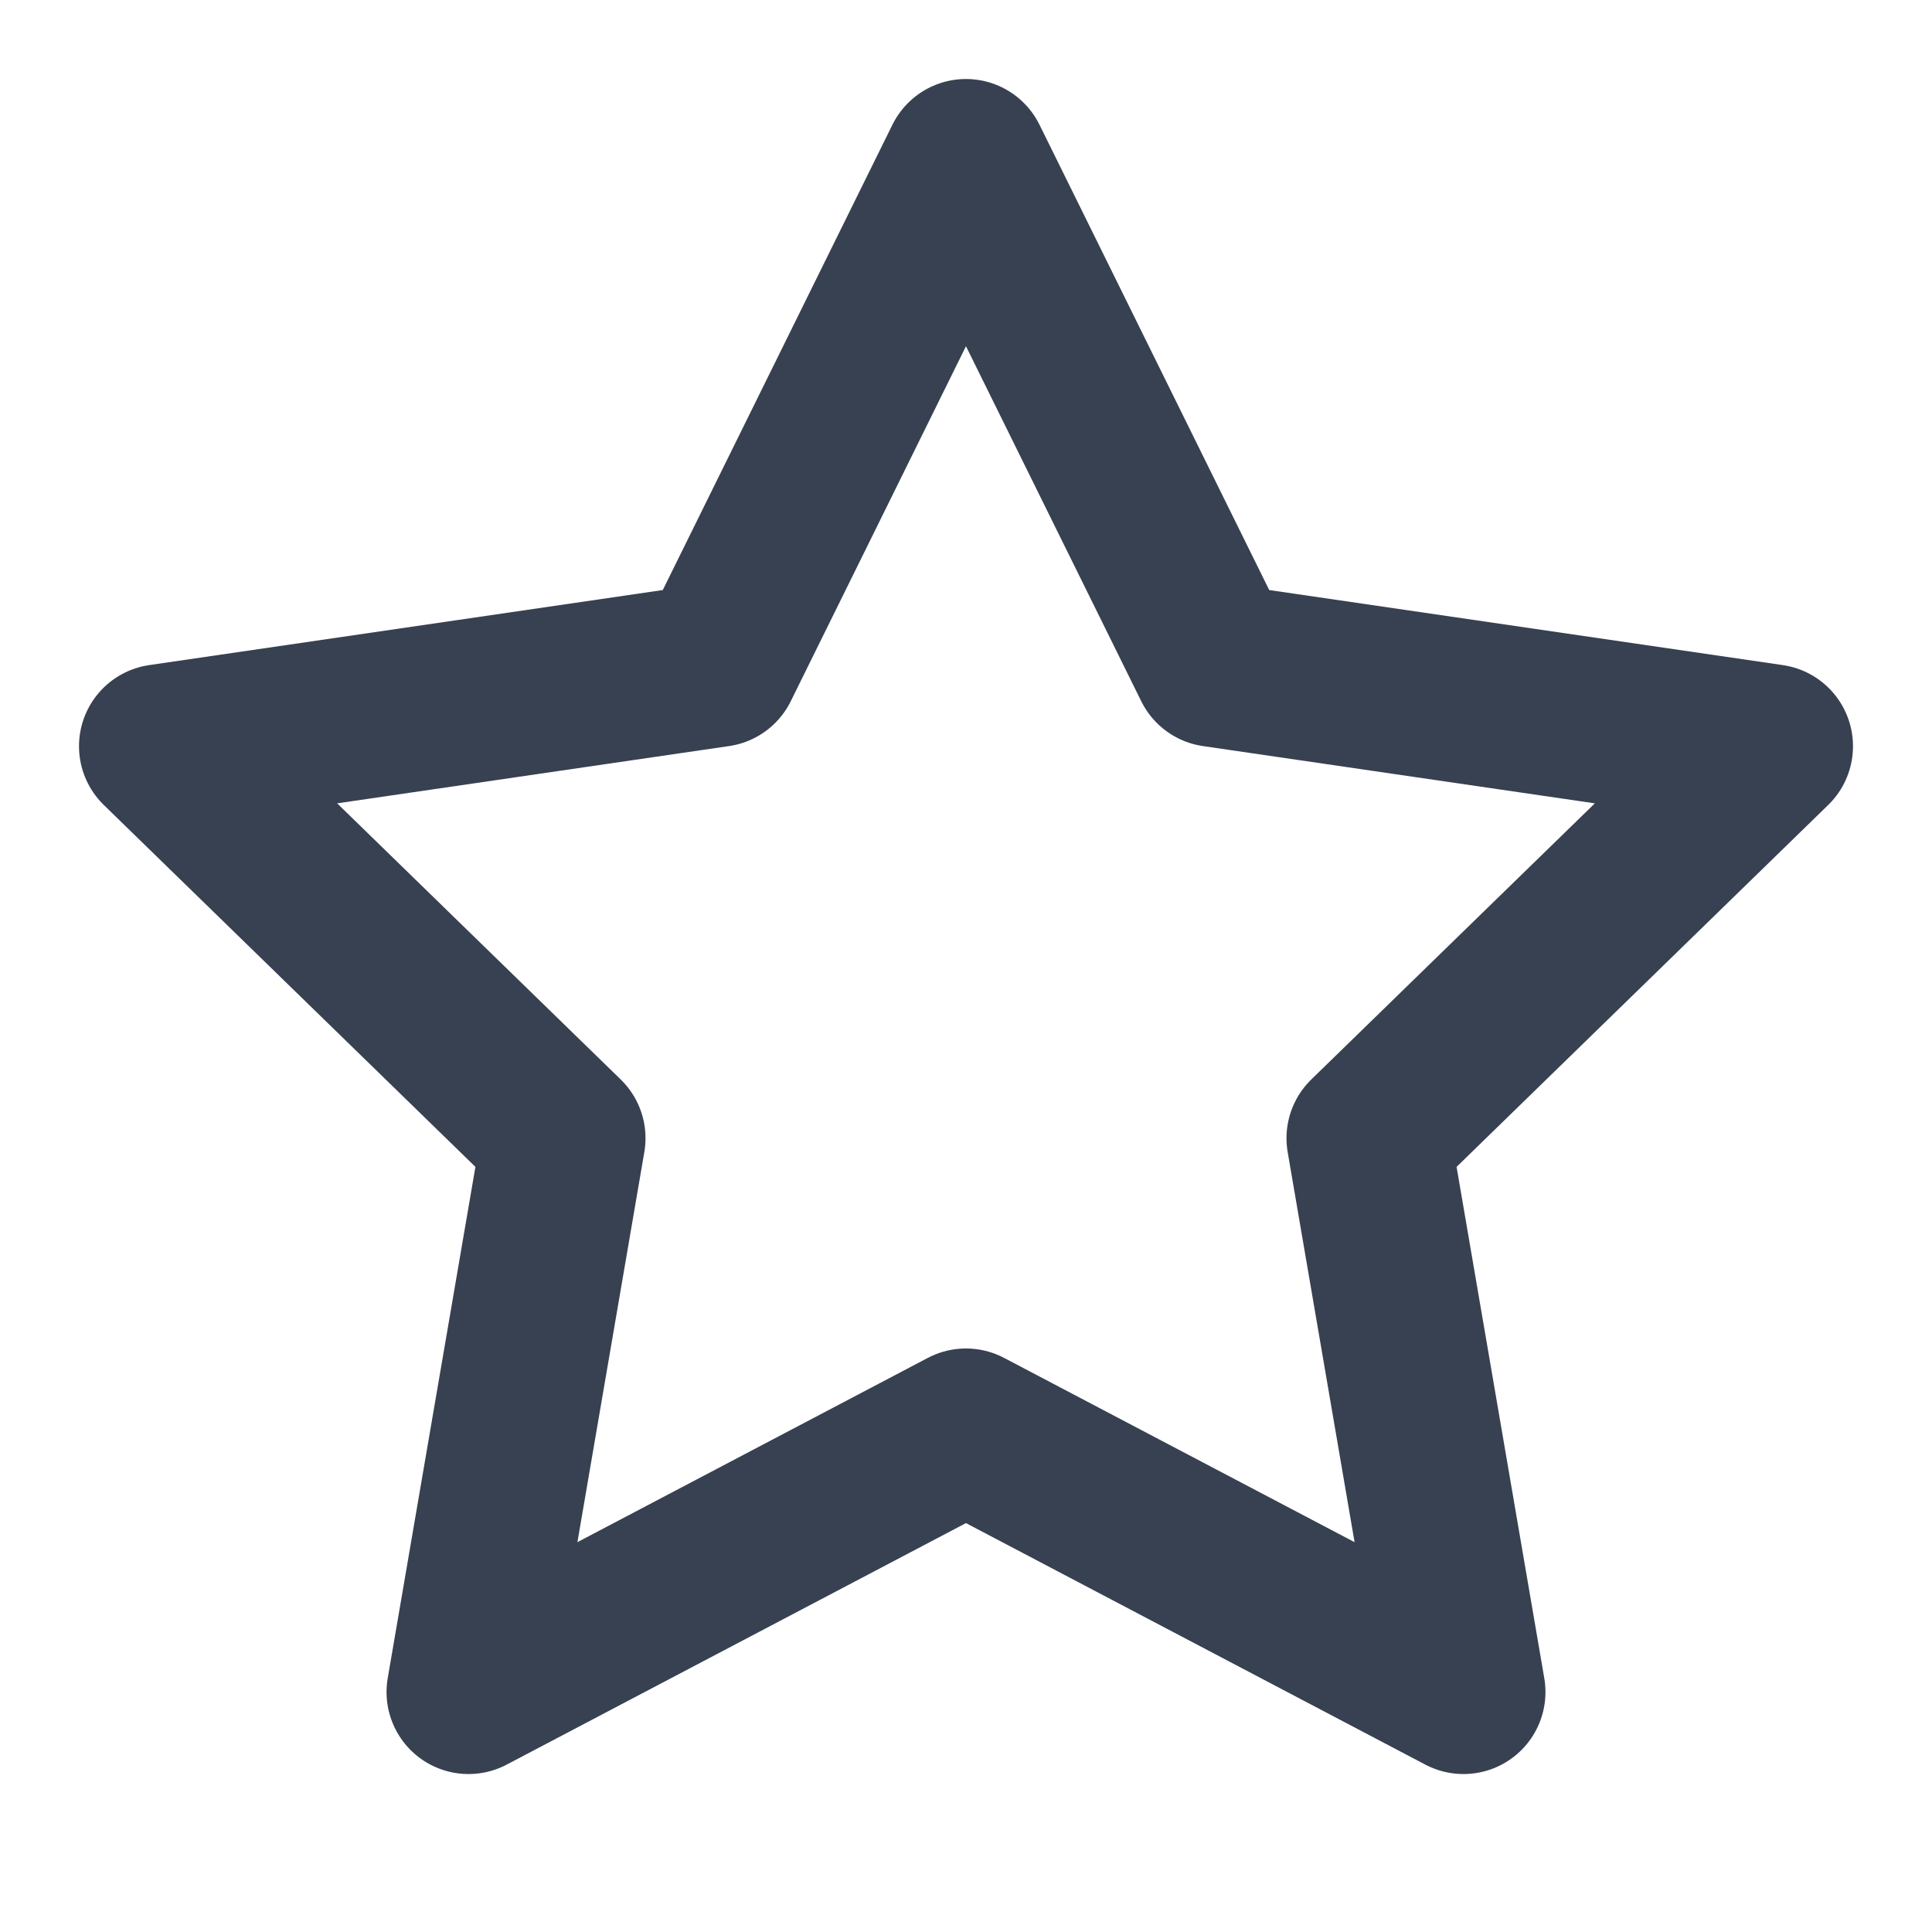
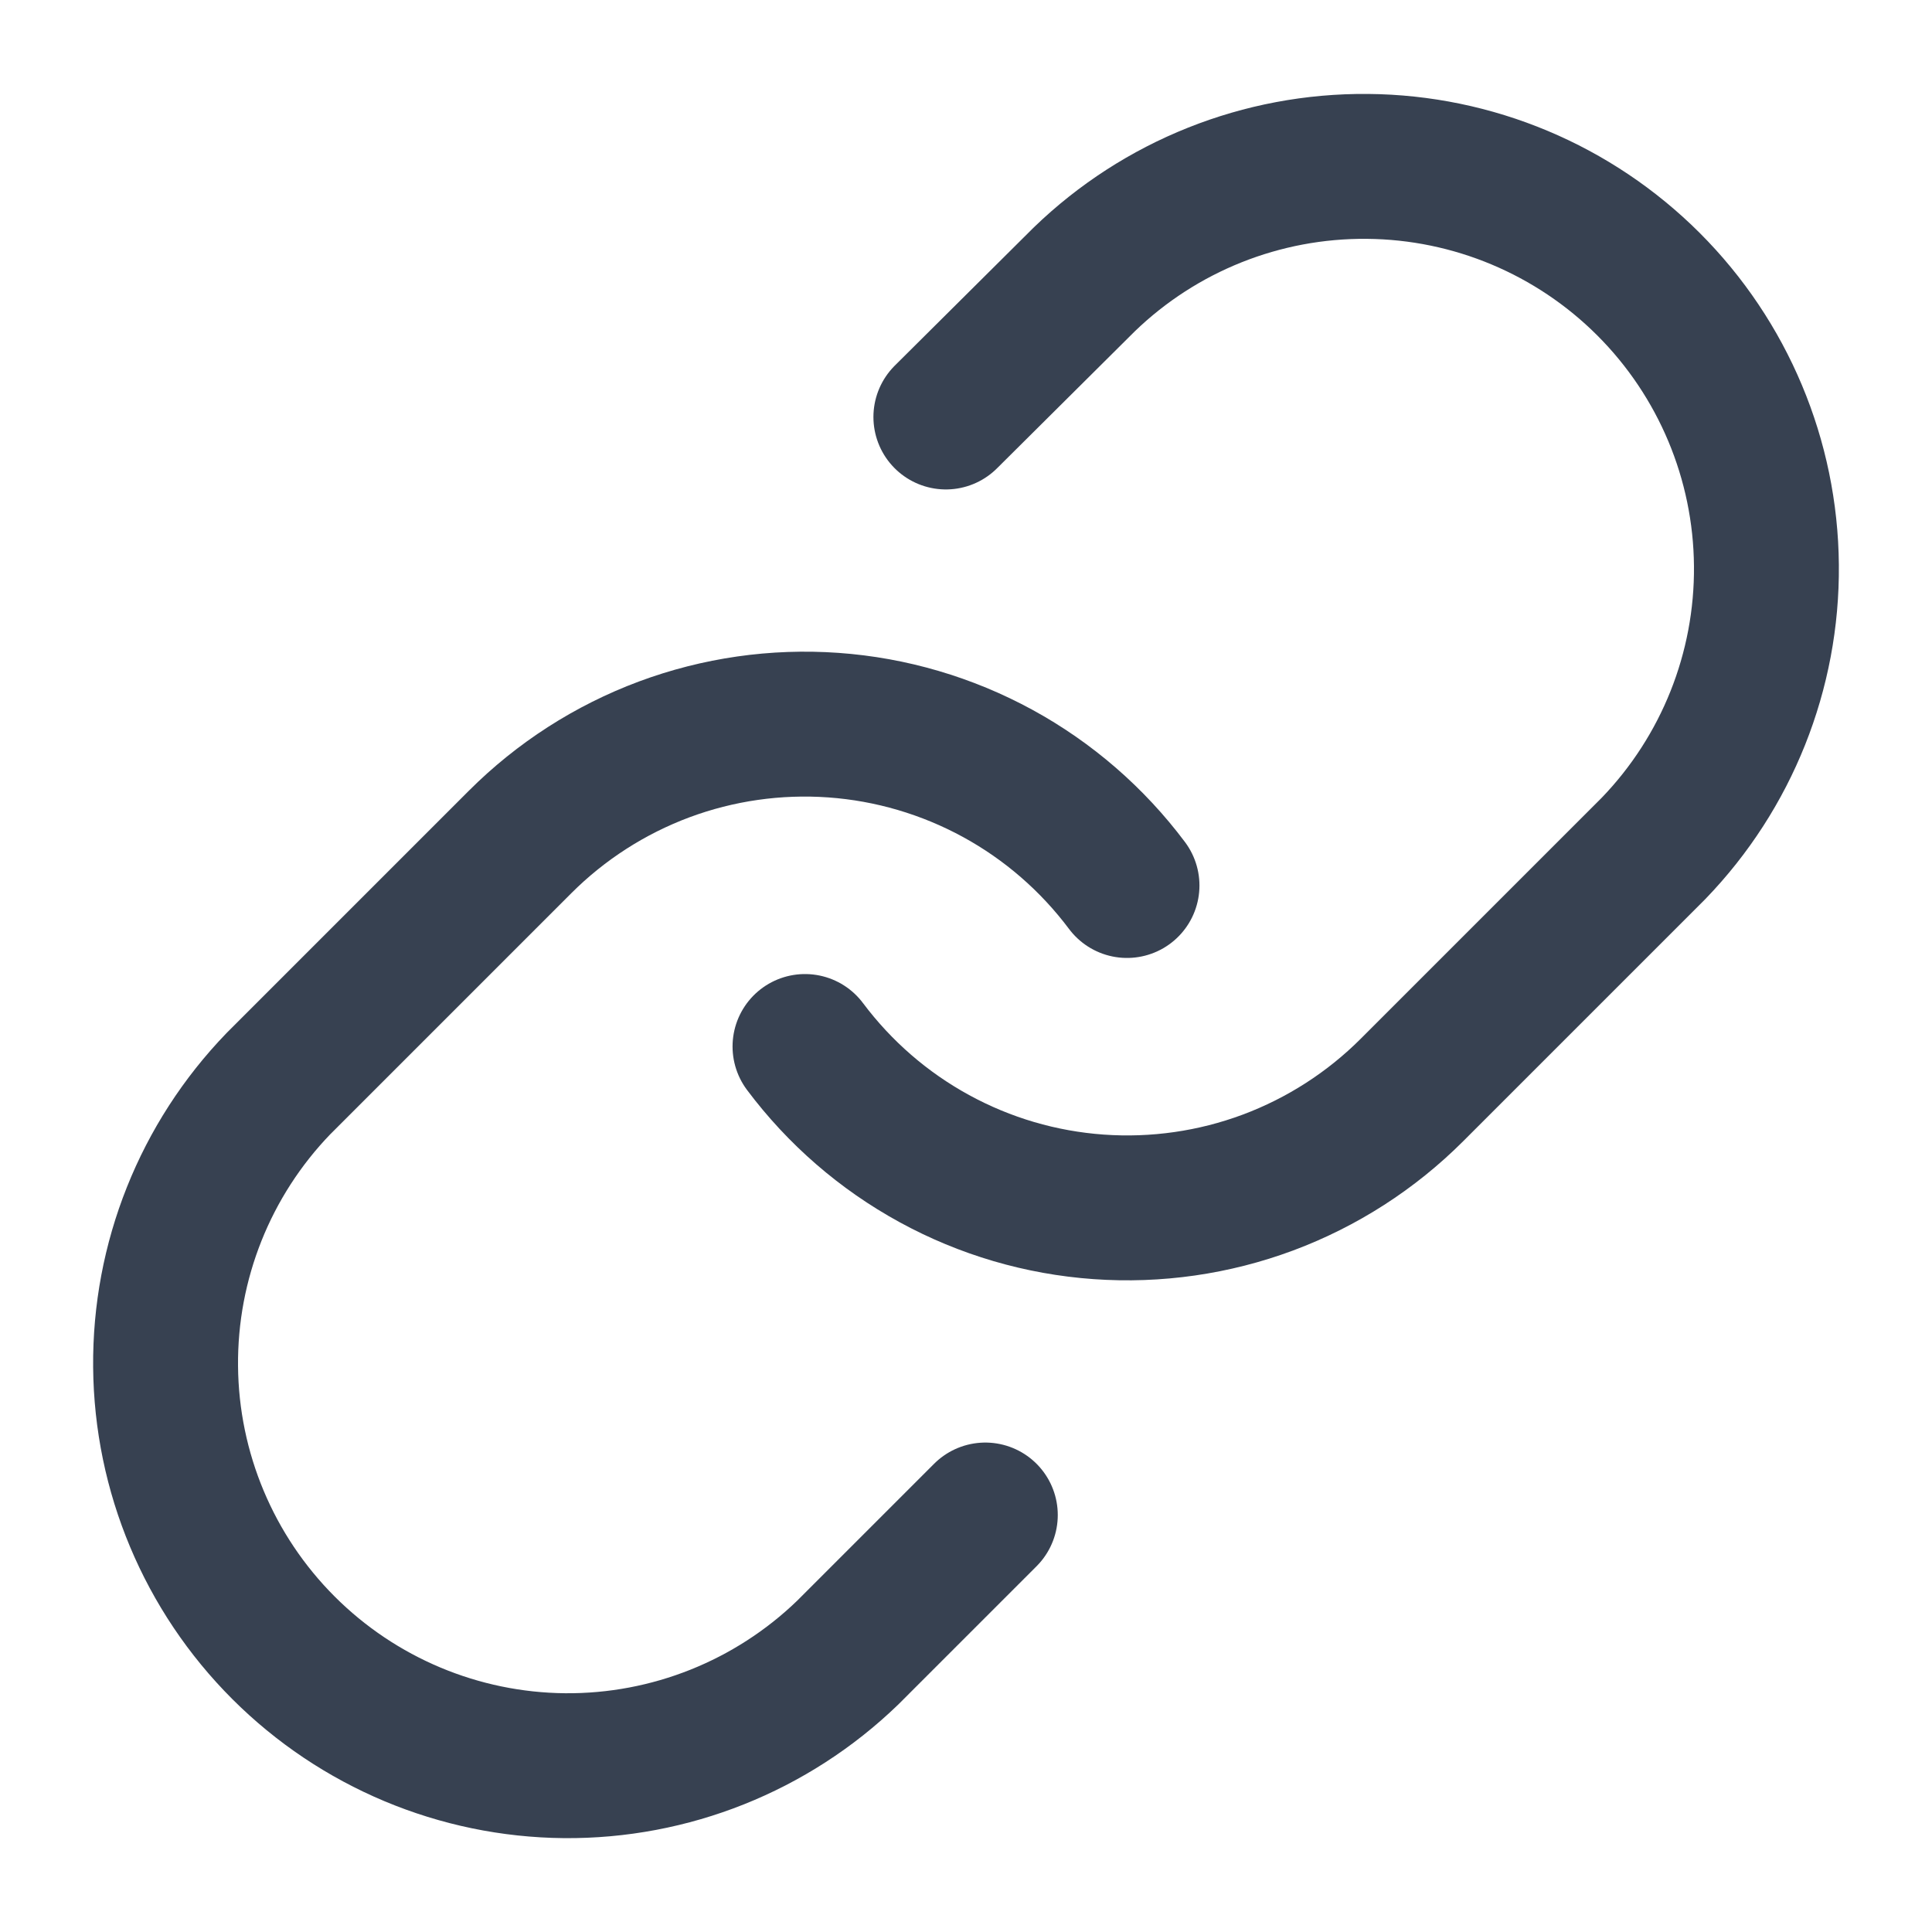
- <svg xmlns="http://www.w3.org/2000/svg" preserveAspectRatio="none" overflow="visible" style="display: block;" width="20.725" height="20.725" viewBox="0 0 20.725 20.725" fill="none">
-   <g id="ic star">
-     <path id="Vector" d="M10.362 1.727L13.031 7.133L18.998 8.005L14.68 12.21L15.699 18.151L10.362 15.345L5.026 18.151L6.045 12.21L1.727 8.005L7.694 7.133L10.362 1.727Z" stroke-width="1.759" stroke-linecap="round" stroke-linejoin="round" stroke="#374151" />
-   </g>
+ <svg xmlns="http://www.w3.org/2000/svg" width="24" height="24" viewBox="0 0 24 24" fill="none">
+   <path d="M10 13C10.43 13.574 10.977 14.049 11.607 14.393C12.236 14.737 12.931 14.941 13.647 14.992C14.362 15.043 15.08 14.94 15.751 14.69C16.423 14.439 17.033 14.047 17.54 13.54L20.54 10.54C21.451 9.597 21.955 8.334 21.943 7.023C21.932 5.712 21.406 4.458 20.479 3.531C19.552 2.604 18.298 2.078 16.987 2.067C15.676 2.055 14.413 2.559 13.47 3.47L11.75 5.18" stroke="#374151" stroke-width="1.8" stroke-linecap="round" stroke-linejoin="round" />
+   <path d="M14 11C13.57 10.426 13.023 9.951 12.393 9.607C11.764 9.264 11.068 9.059 10.353 9.008C9.638 8.957 8.92 9.06 8.249 9.31C7.577 9.561 6.967 9.953 6.46 10.46L3.46 13.46C2.549 14.403 2.045 15.666 2.057 16.977C2.068 18.288 2.594 19.542 3.521 20.469C4.448 21.396 5.702 21.922 7.013 21.934C8.324 21.945 9.587 21.441 10.53 20.53L12.24 18.82" stroke="#374151" stroke-width="1.8" stroke-linecap="round" stroke-linejoin="round" />
</svg>
